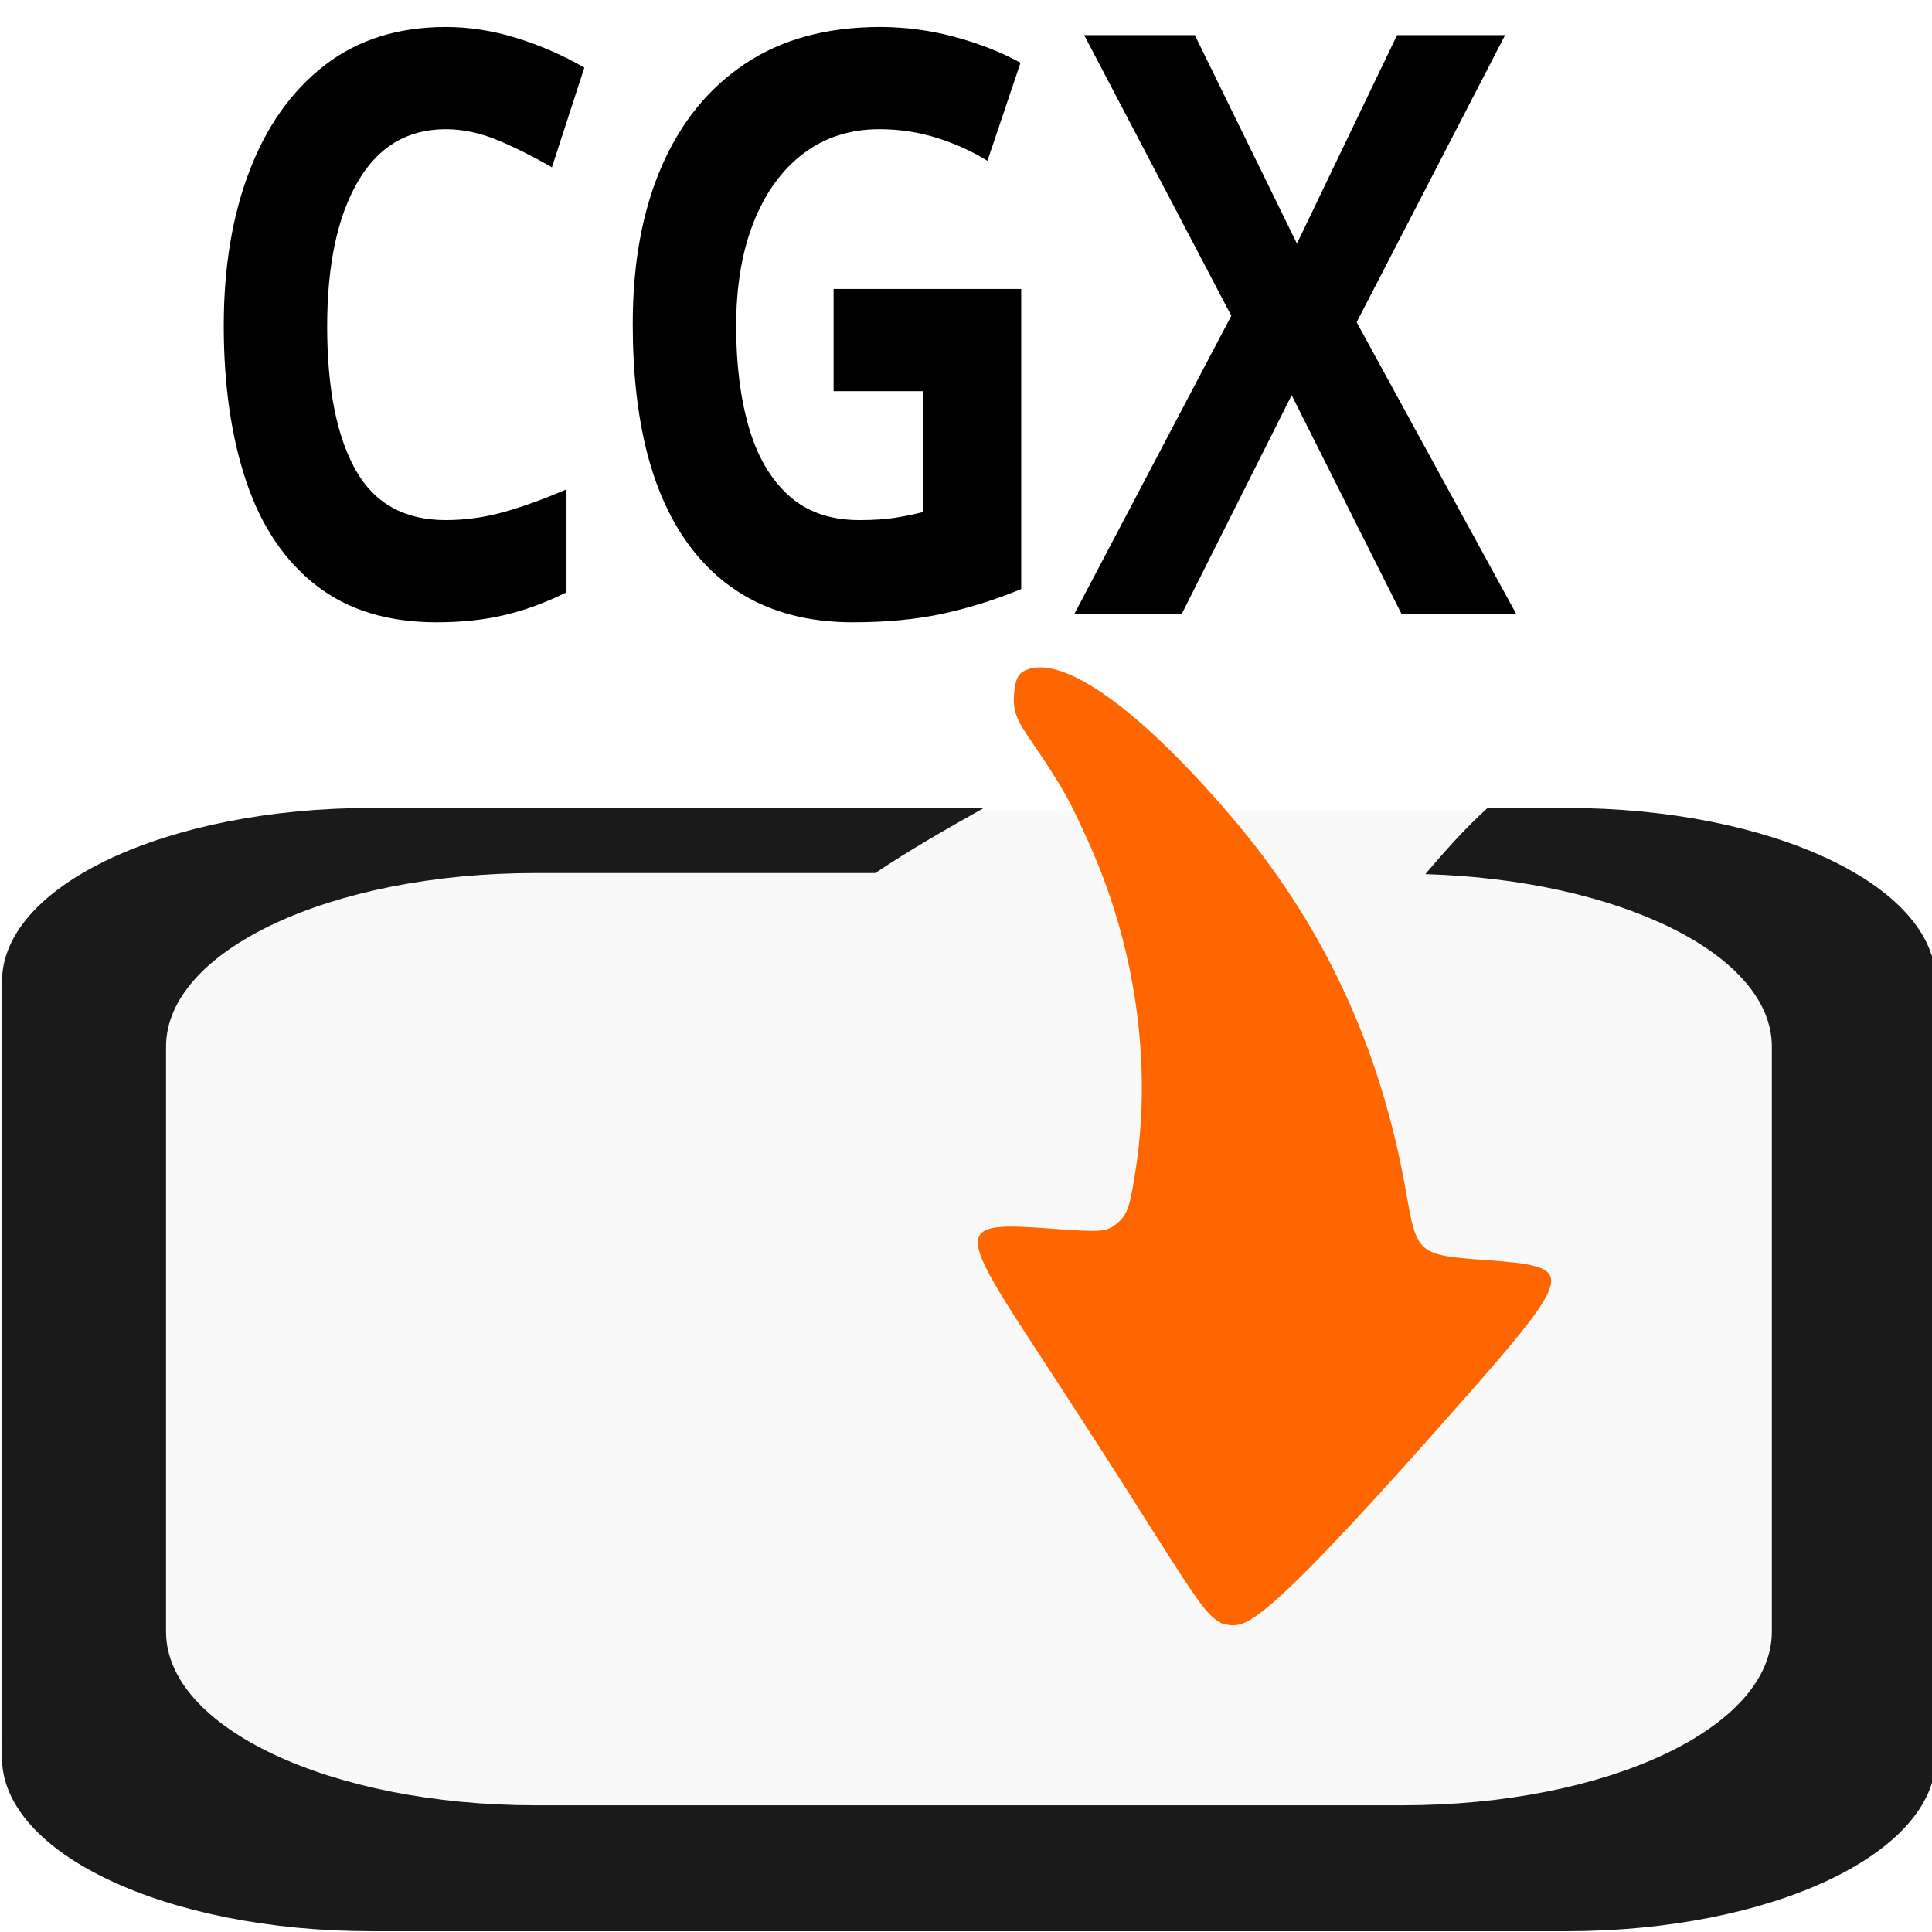
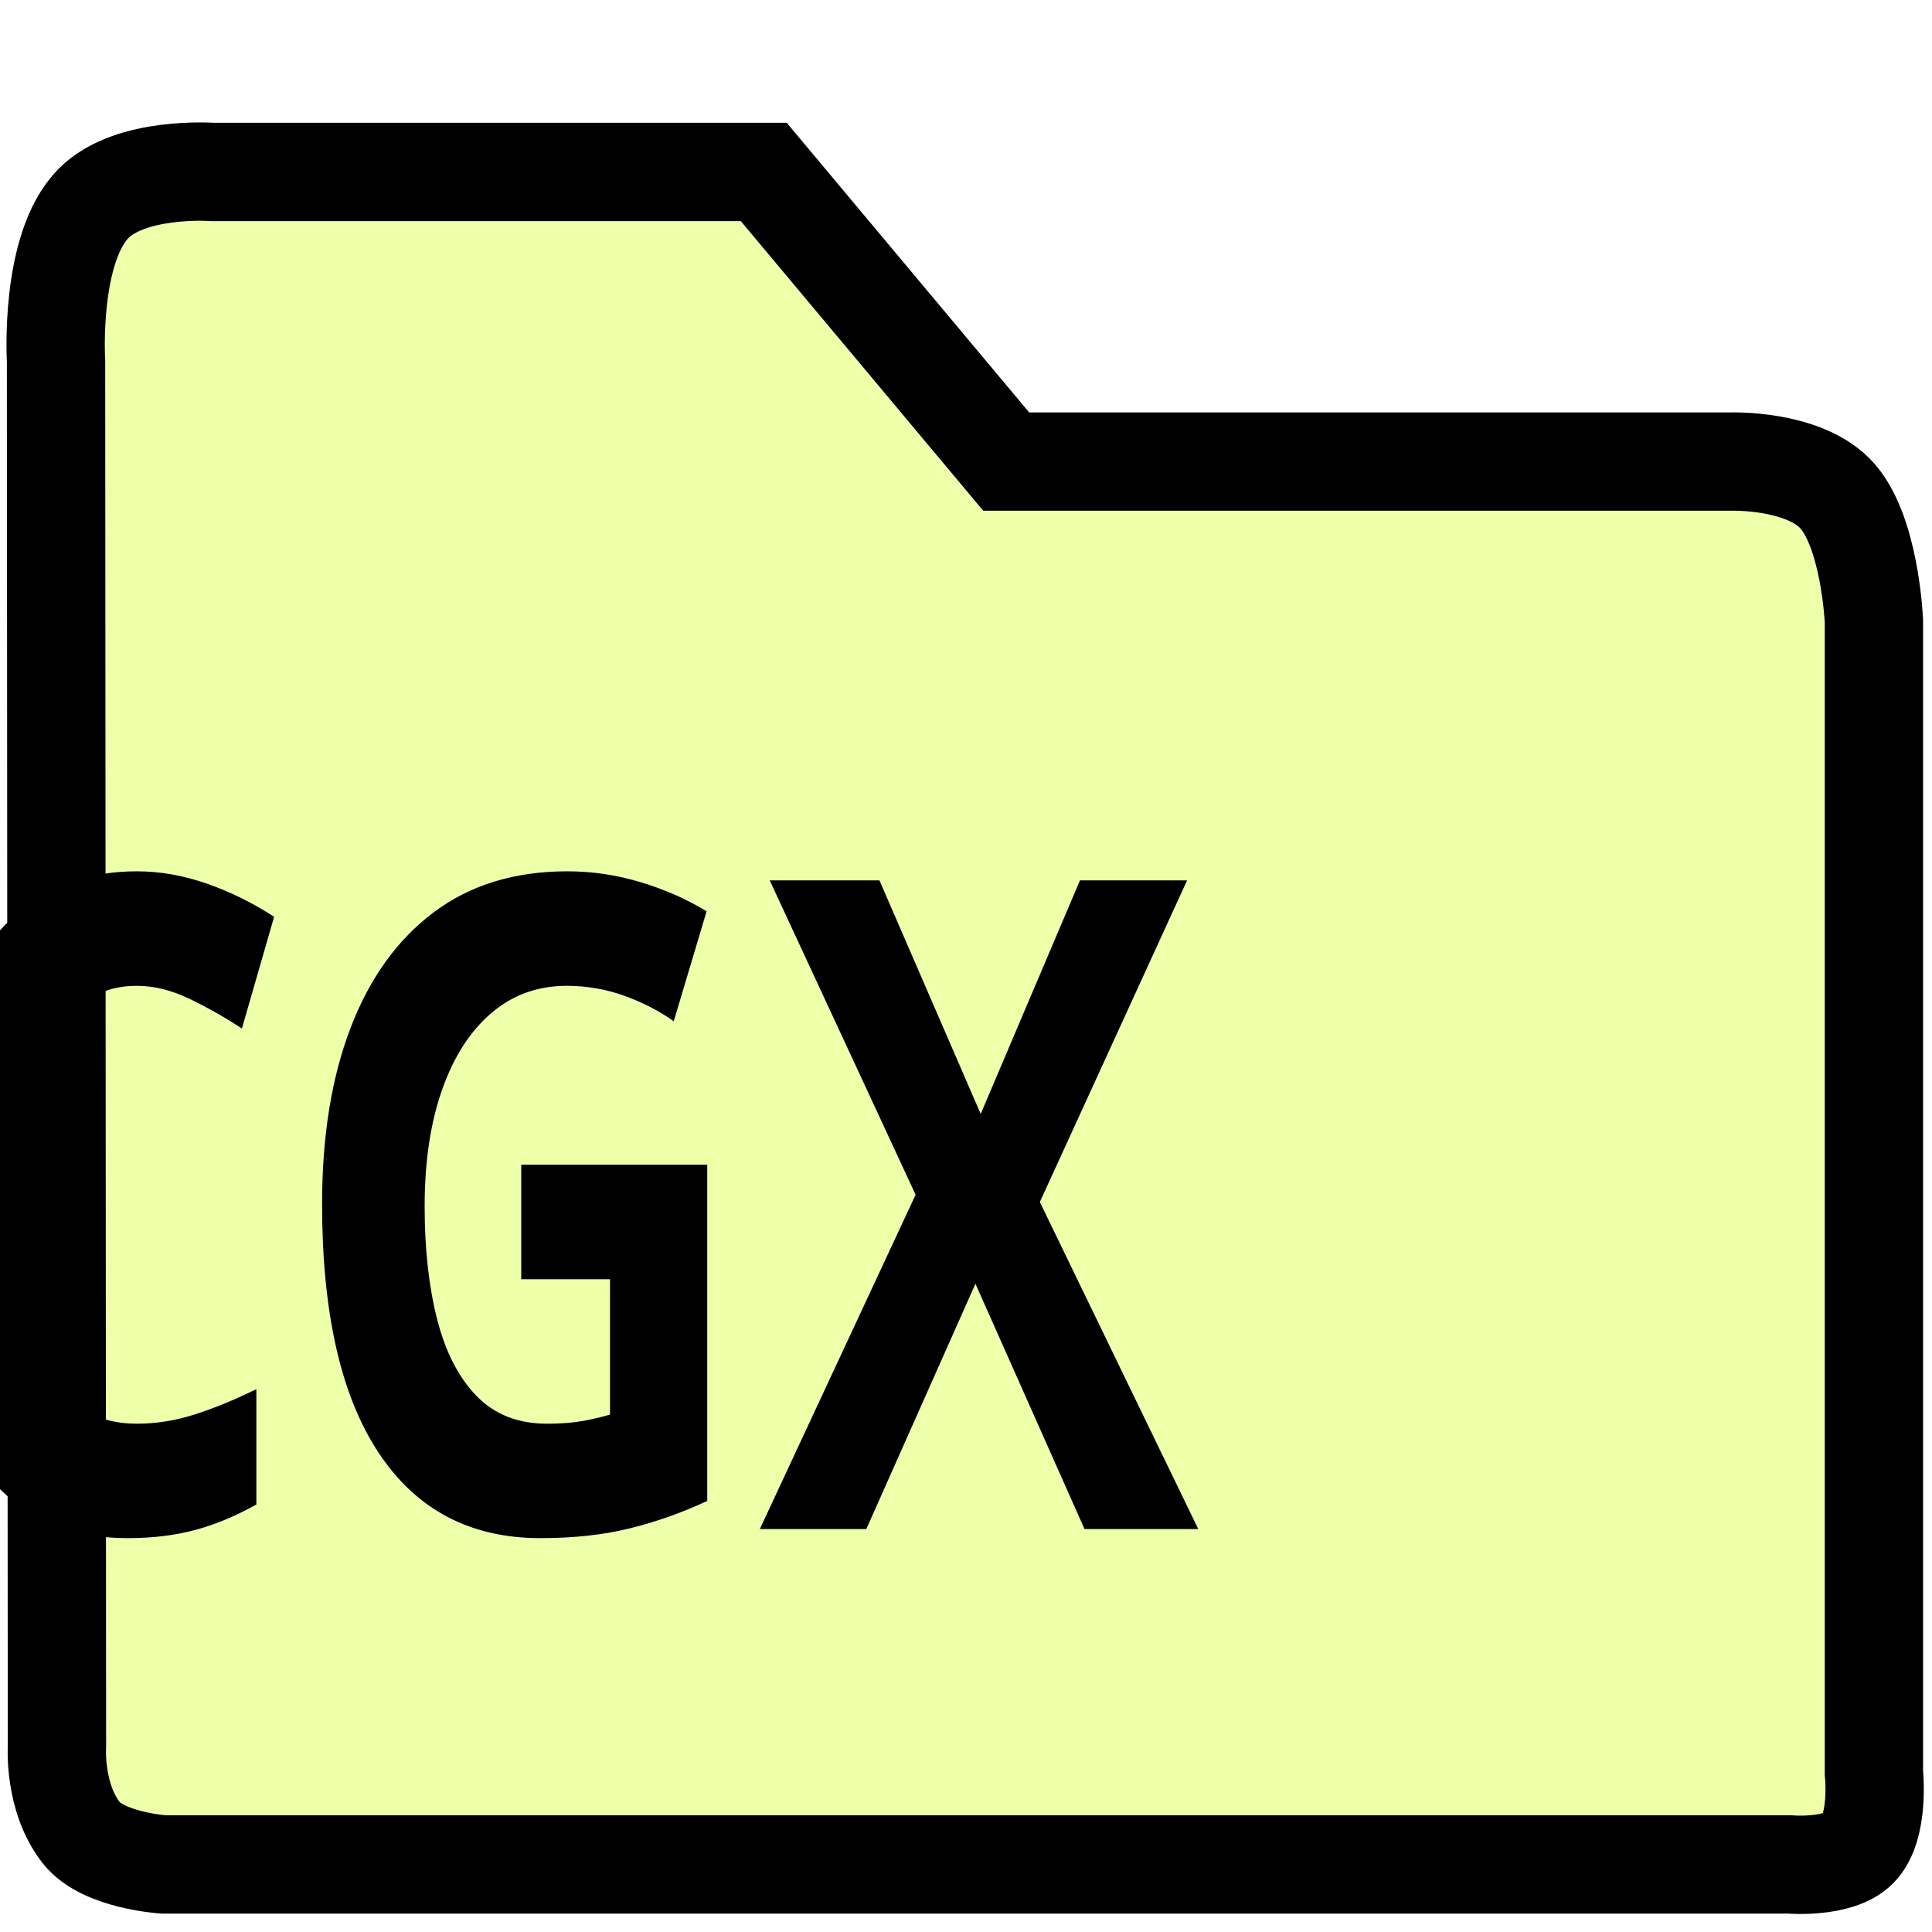
- <svg xmlns="http://www.w3.org/2000/svg" id="svg2" viewBox="0 0 512 512" version="1.1" width="512" height="512">
-   <defs id="defs1544" />
-   <path style="fill:#f9f9f9;fill-opacity:1;stroke-width:13.274" d="m 0.206,460.791 c 0,24.93 43.657,45 97.886,45 H 414.382 c 54.229,0 97.886,-20.07 97.886,-45 V 259.695 c 0,-24.93 -43.657,-45 -97.886,-45 h -20.801 c -60.487,0.154 -75.181,0.263 -133.358,-0.002 H 98.1 c -54.229,0 -97.886,20.07 -97.886,45 v 201.096 z" id="path816" />
-   <path id="path3617" d="m 411.064,339.808 c -0.359,4.257 -6.646,12.214 -19.606,26.99 -56.689,64.631 -60.703,63.948 -65.438,63.911 l -2.292,-0.509 c -4.326,-2.422 -6.015,-5.25 -24.953,-35.138 -5.282,-8.337 -16.4,-25.51 -24.698,-38.194 -20.622,-31.521 -20.416,-33.102 3.819,-31.319 14.339,1.055 15.403,1.001 18.333,-1.528 2.664,-2.299 3.307,-4.515 4.838,-14.768 4.185,-28.016 -0.269,-58.637 -12.477,-85.806 -5.095,-11.342 -6.959,-14.852 -15.277,-26.99 -3.986,-5.818 -4.914,-7.978 -4.583,-12.476 0.293,-4.071 1.184,-5.535 3.055,-6.366 9.706,-4.31 29.86,9.971 54.235,38.449 24.551,28.68 39.791,61.141 46.596,99.812 2.911,16.543 3.009,16.726 21.388,18.079 11.653,0.857 17.416,1.6 17.06,5.856 z" style="fill:#ff6600;fill-opacity:1;stroke-width:8.148" />
-   <path id="path2821" d="m 0.521,465.774 c 0,25.494 43.694,46.018 97.969,46.018 H 415.048 c 54.275,0 97.969,-20.524 97.969,-46.018 V 260.13 c 0,-25.494 -43.694,-46.018 -97.969,-46.018 h -20.818 c -6.309,5.706 -11.404,11.596 -16.518,17.542 51.304,1.521 91.846,21.234 91.846,45.73 v 155.024 c 0,25.494 -43.694,46.018 -97.969,46.018 h -229.62 c -54.275,0 -97.969,-20.524 -97.969,-46.018 V 277.385 c 0,-25.494 43.694,-46.018 97.969,-46.018 h 90.01 c 8.858,-5.97 18.771,-11.638 28.779,-17.257 H 98.498 c -54.275,0 -97.969,20.524 -97.969,46.018 v 205.643 z" style="fill:#1a1a1a;fill-opacity:1;stroke-width:13.429" />
-   <text xml:space="preserve" style="font-style:normal;font-weight:normal;font-size:80.962px;line-height:1.25;font-family:sans-serif;letter-spacing:0px;word-spacing:0px;fill:#000000;fill-opacity:1;stroke:none;stroke-width:1.83" x="54.324" y="147.16" id="text1042" transform="scale(0.9040525,1.10613)">
-     <tspan id="tspan1040" x="54.324" y="147.16" style="font-style:normal;font-variant:normal;font-weight:bold;font-stretch:normal;font-size:194.31px;font-family:sans-serif;-inkscape-font-specification:'sans-serif Bold';stroke-width:1.83">CGX</tspan>
-   </text>
+ <svg xmlns="http://www.w3.org/2000/svg" viewBox="0 0 512 512" version="1.1" id="svg4">
+   <defs id="defs8" />
+   <g id="layer2" style="display:inline;opacity:1">
+     <path style="fill:#eeffaa;stroke:#000000;stroke-width:26.057;stroke-linecap:butt;stroke-linejoin:miter;stroke-miterlimit:4;stroke-dasharray:none;stroke-opacity:1" d="m 24.786,53.909 c 9.83,-9.926 31.486,-8.338 31.486,-8.338 H 202.408 l 64.241,76.748 h 192.109 c 0,0 18.507,-0.583 27.429,8.338 9.414,9.414 10.423,34 10.423,34 v 305.216 c 0,0 1.541,14.345 -4.169,20.055 -5.267,5.267 -18.175,4.169 -18.175,4.169 H 43.347 c 0,0 -15.96,-1.019 -21.759,-8.338 -7.406,-9.347 -6.496,-22.961 -6.496,-22.961 L 14.849,95.661 c 0,0 -1.813,-29.888 9.937,-41.752 z" id="path849" />
+     <text xml:space="preserve" style="font-style:normal;font-weight:normal;font-size:204.783px;line-height:1.25;font-family:sans-serif;text-align:center;letter-spacing:0px;word-spacing:0px;text-anchor:middle;display:inline;opacity:1;fill:#000000;fill-opacity:1;stroke:none;stroke-width:2.133" x="300.832" y="344.673" id="text7316-8" transform="scale(0.8505997,1.175641)">
+       <tspan id="tspan7314-7" x="300.832" y="344.673" style="font-style:normal;font-variant:normal;font-weight:bold;font-stretch:normal;font-family:Calibri;-inkscape-font-specification:'Calibri Bold';fill:#000000;stroke-width:2.133">CGX</tspan>
+     </text>
+   </g>
</svg>
